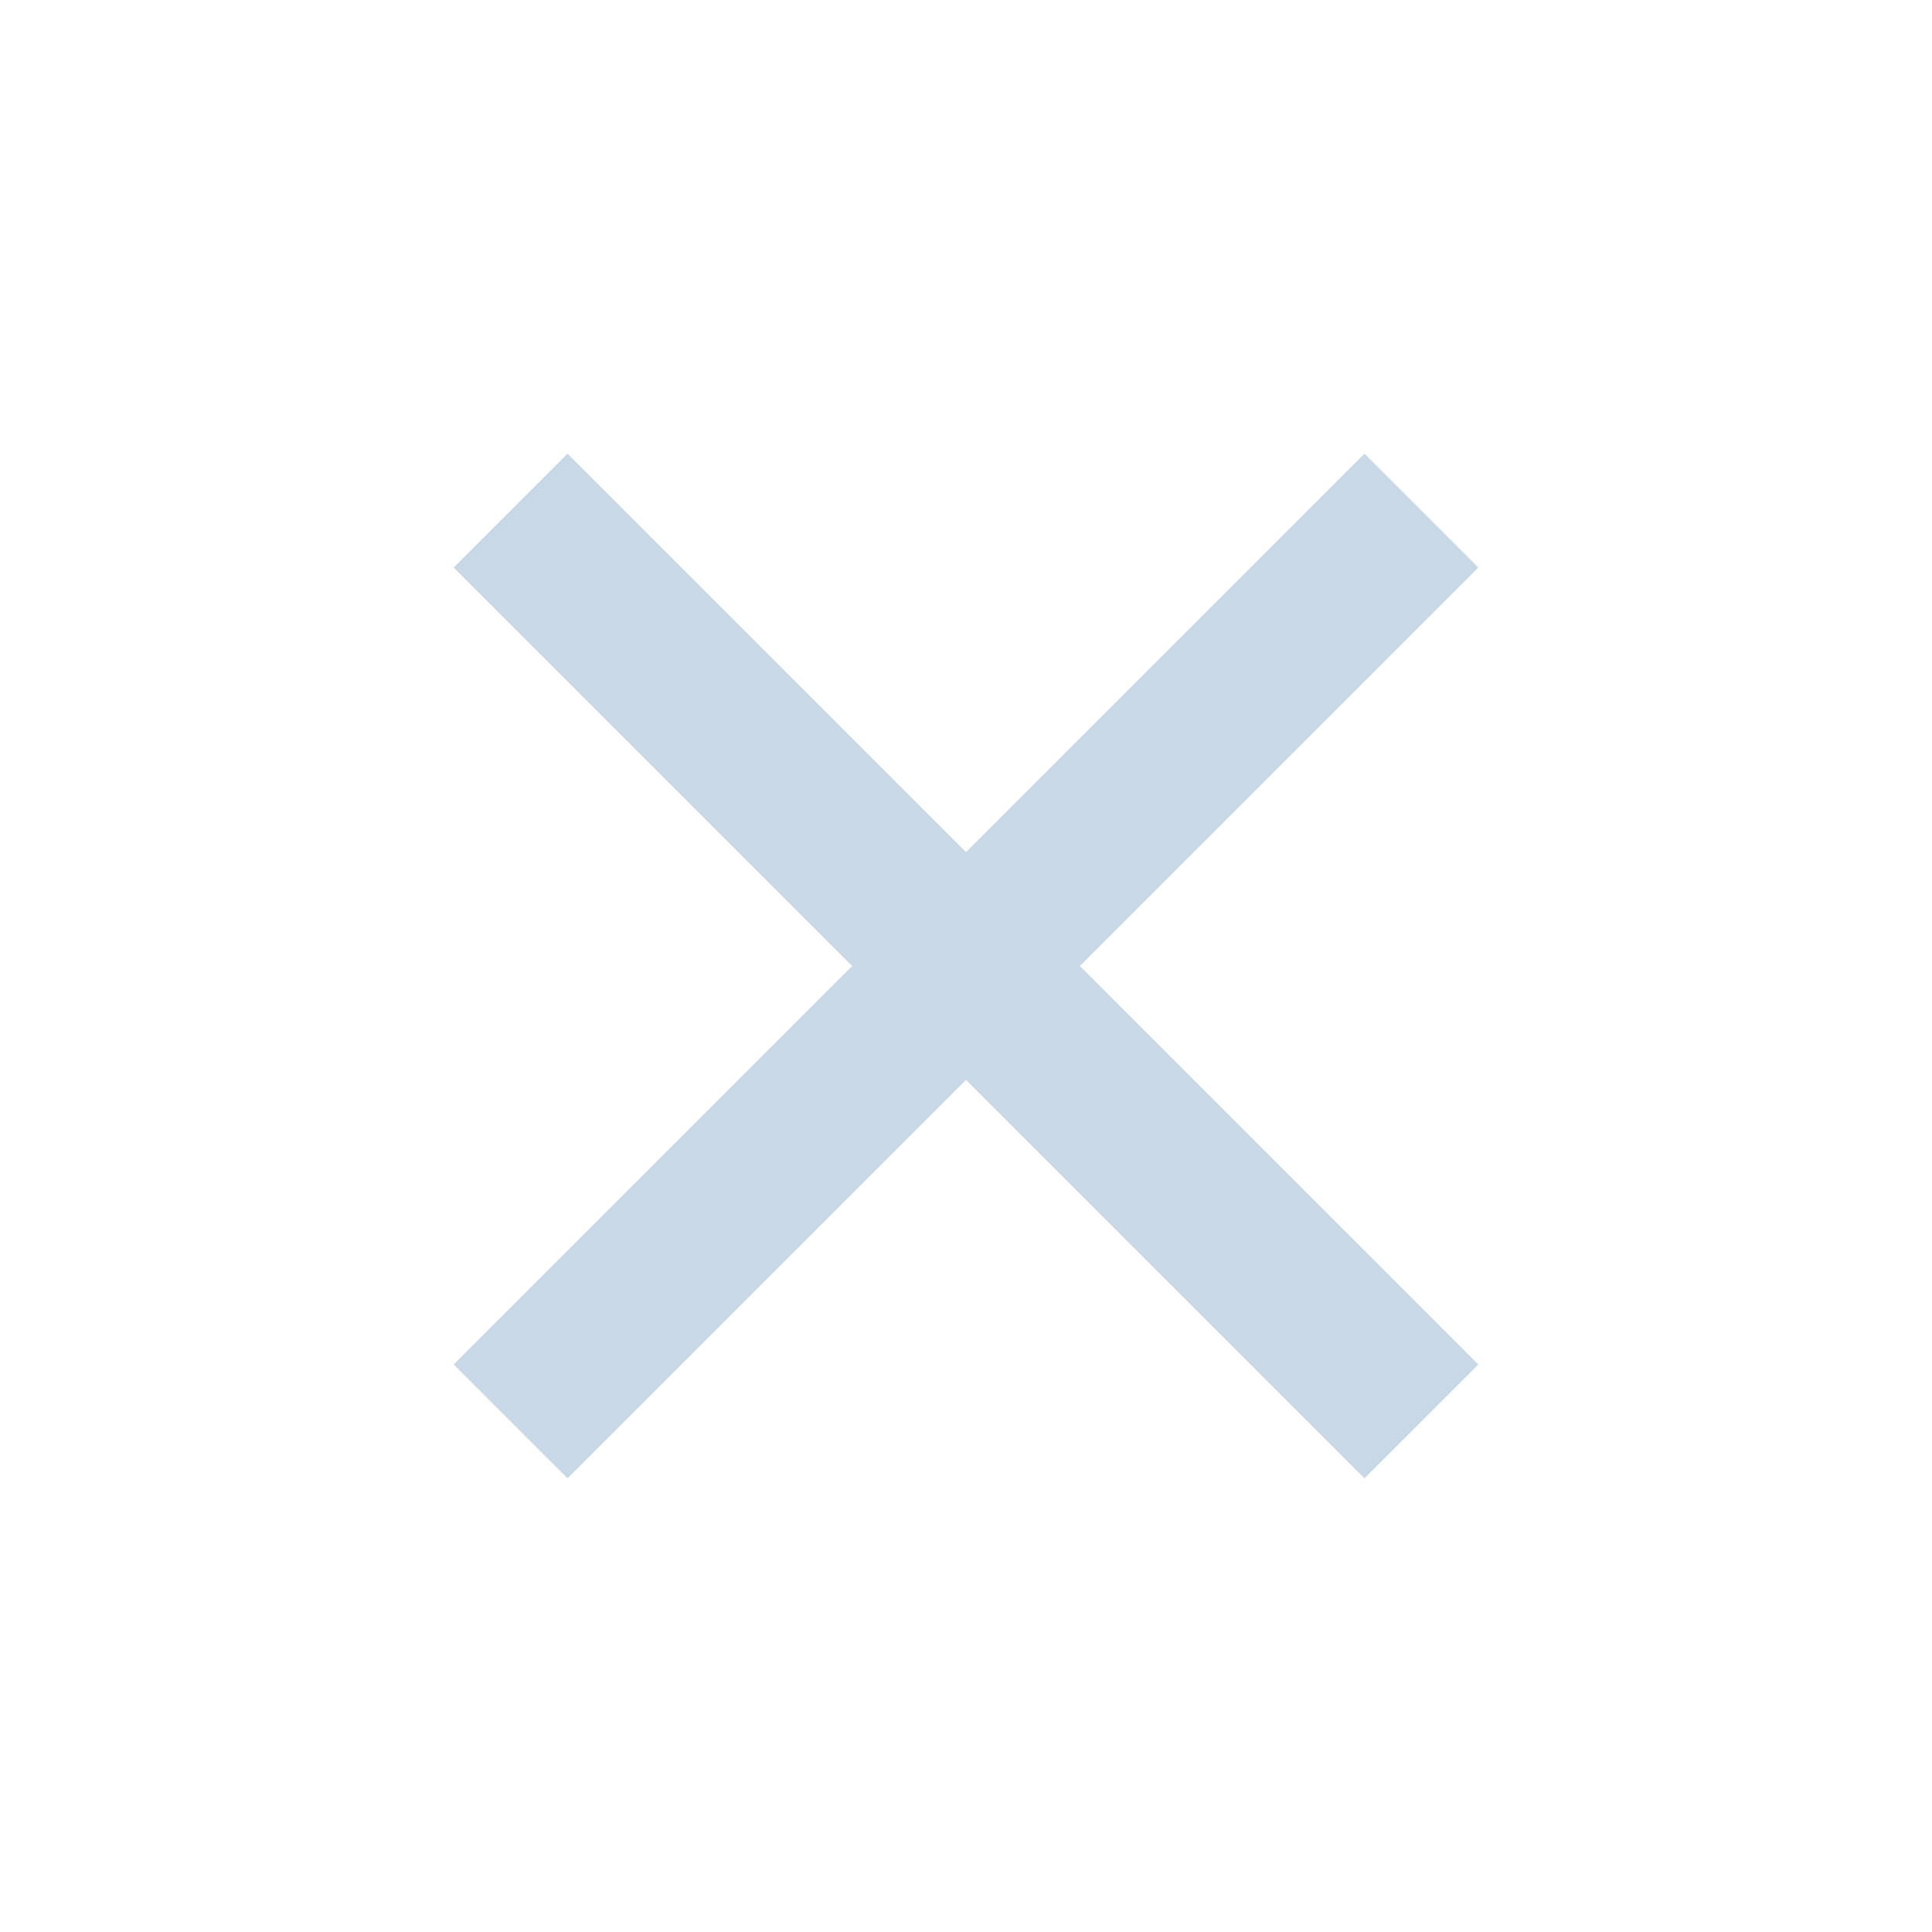
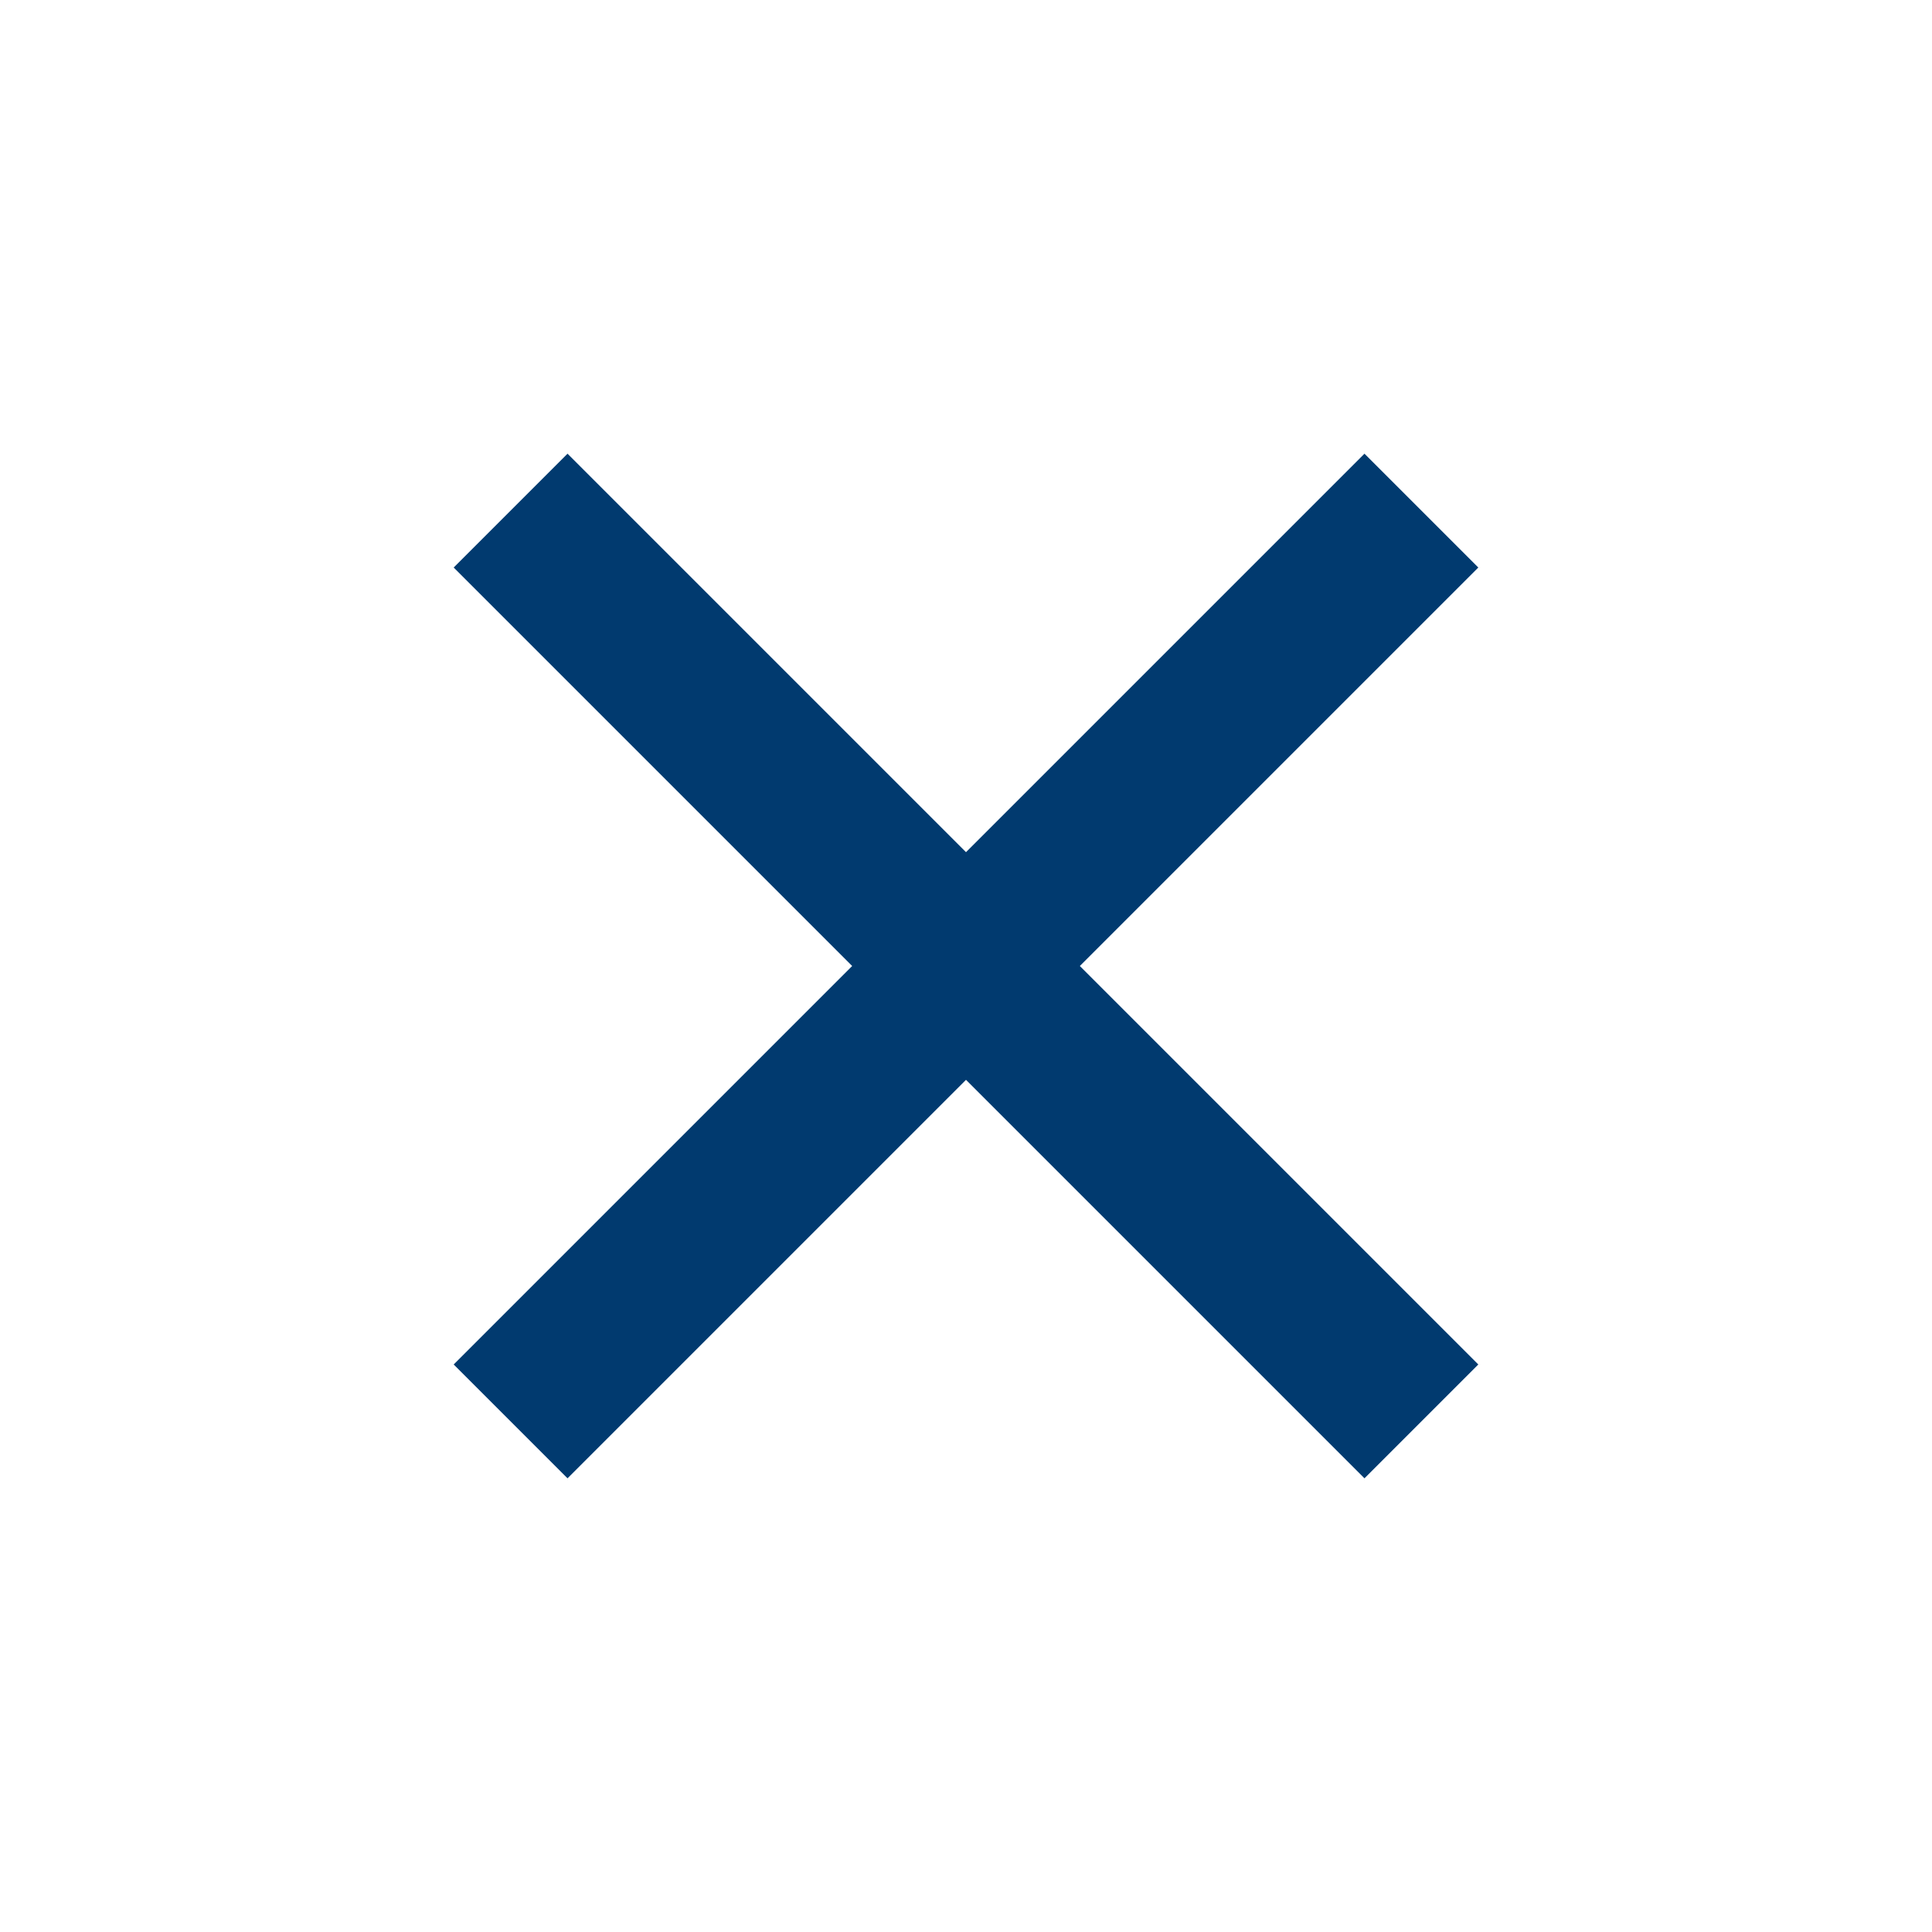
<svg xmlns="http://www.w3.org/2000/svg" viewBox="0 0 24 24" width="48" height="48">
  <path fill="none" d="M0 0h24v24H0z" />
-   <path d="M12 10.586l4.95-4.95 1.414 1.414-4.95 4.95 4.95 4.95-1.414 1.414-4.95-4.95-4.95 4.95-1.414-1.414 4.95-4.95-4.95-4.95L7.05 5.636z" fill="#c9d8e7" />
+   <path d="M12 10.586l4.95-4.95 1.414 1.414-4.95 4.95 4.95 4.95-1.414 1.414-4.95-4.95-4.95 4.95-1.414-1.414 4.95-4.95-4.95-4.95L7.05 5.636z" fill="#013a6f" />
</svg>
